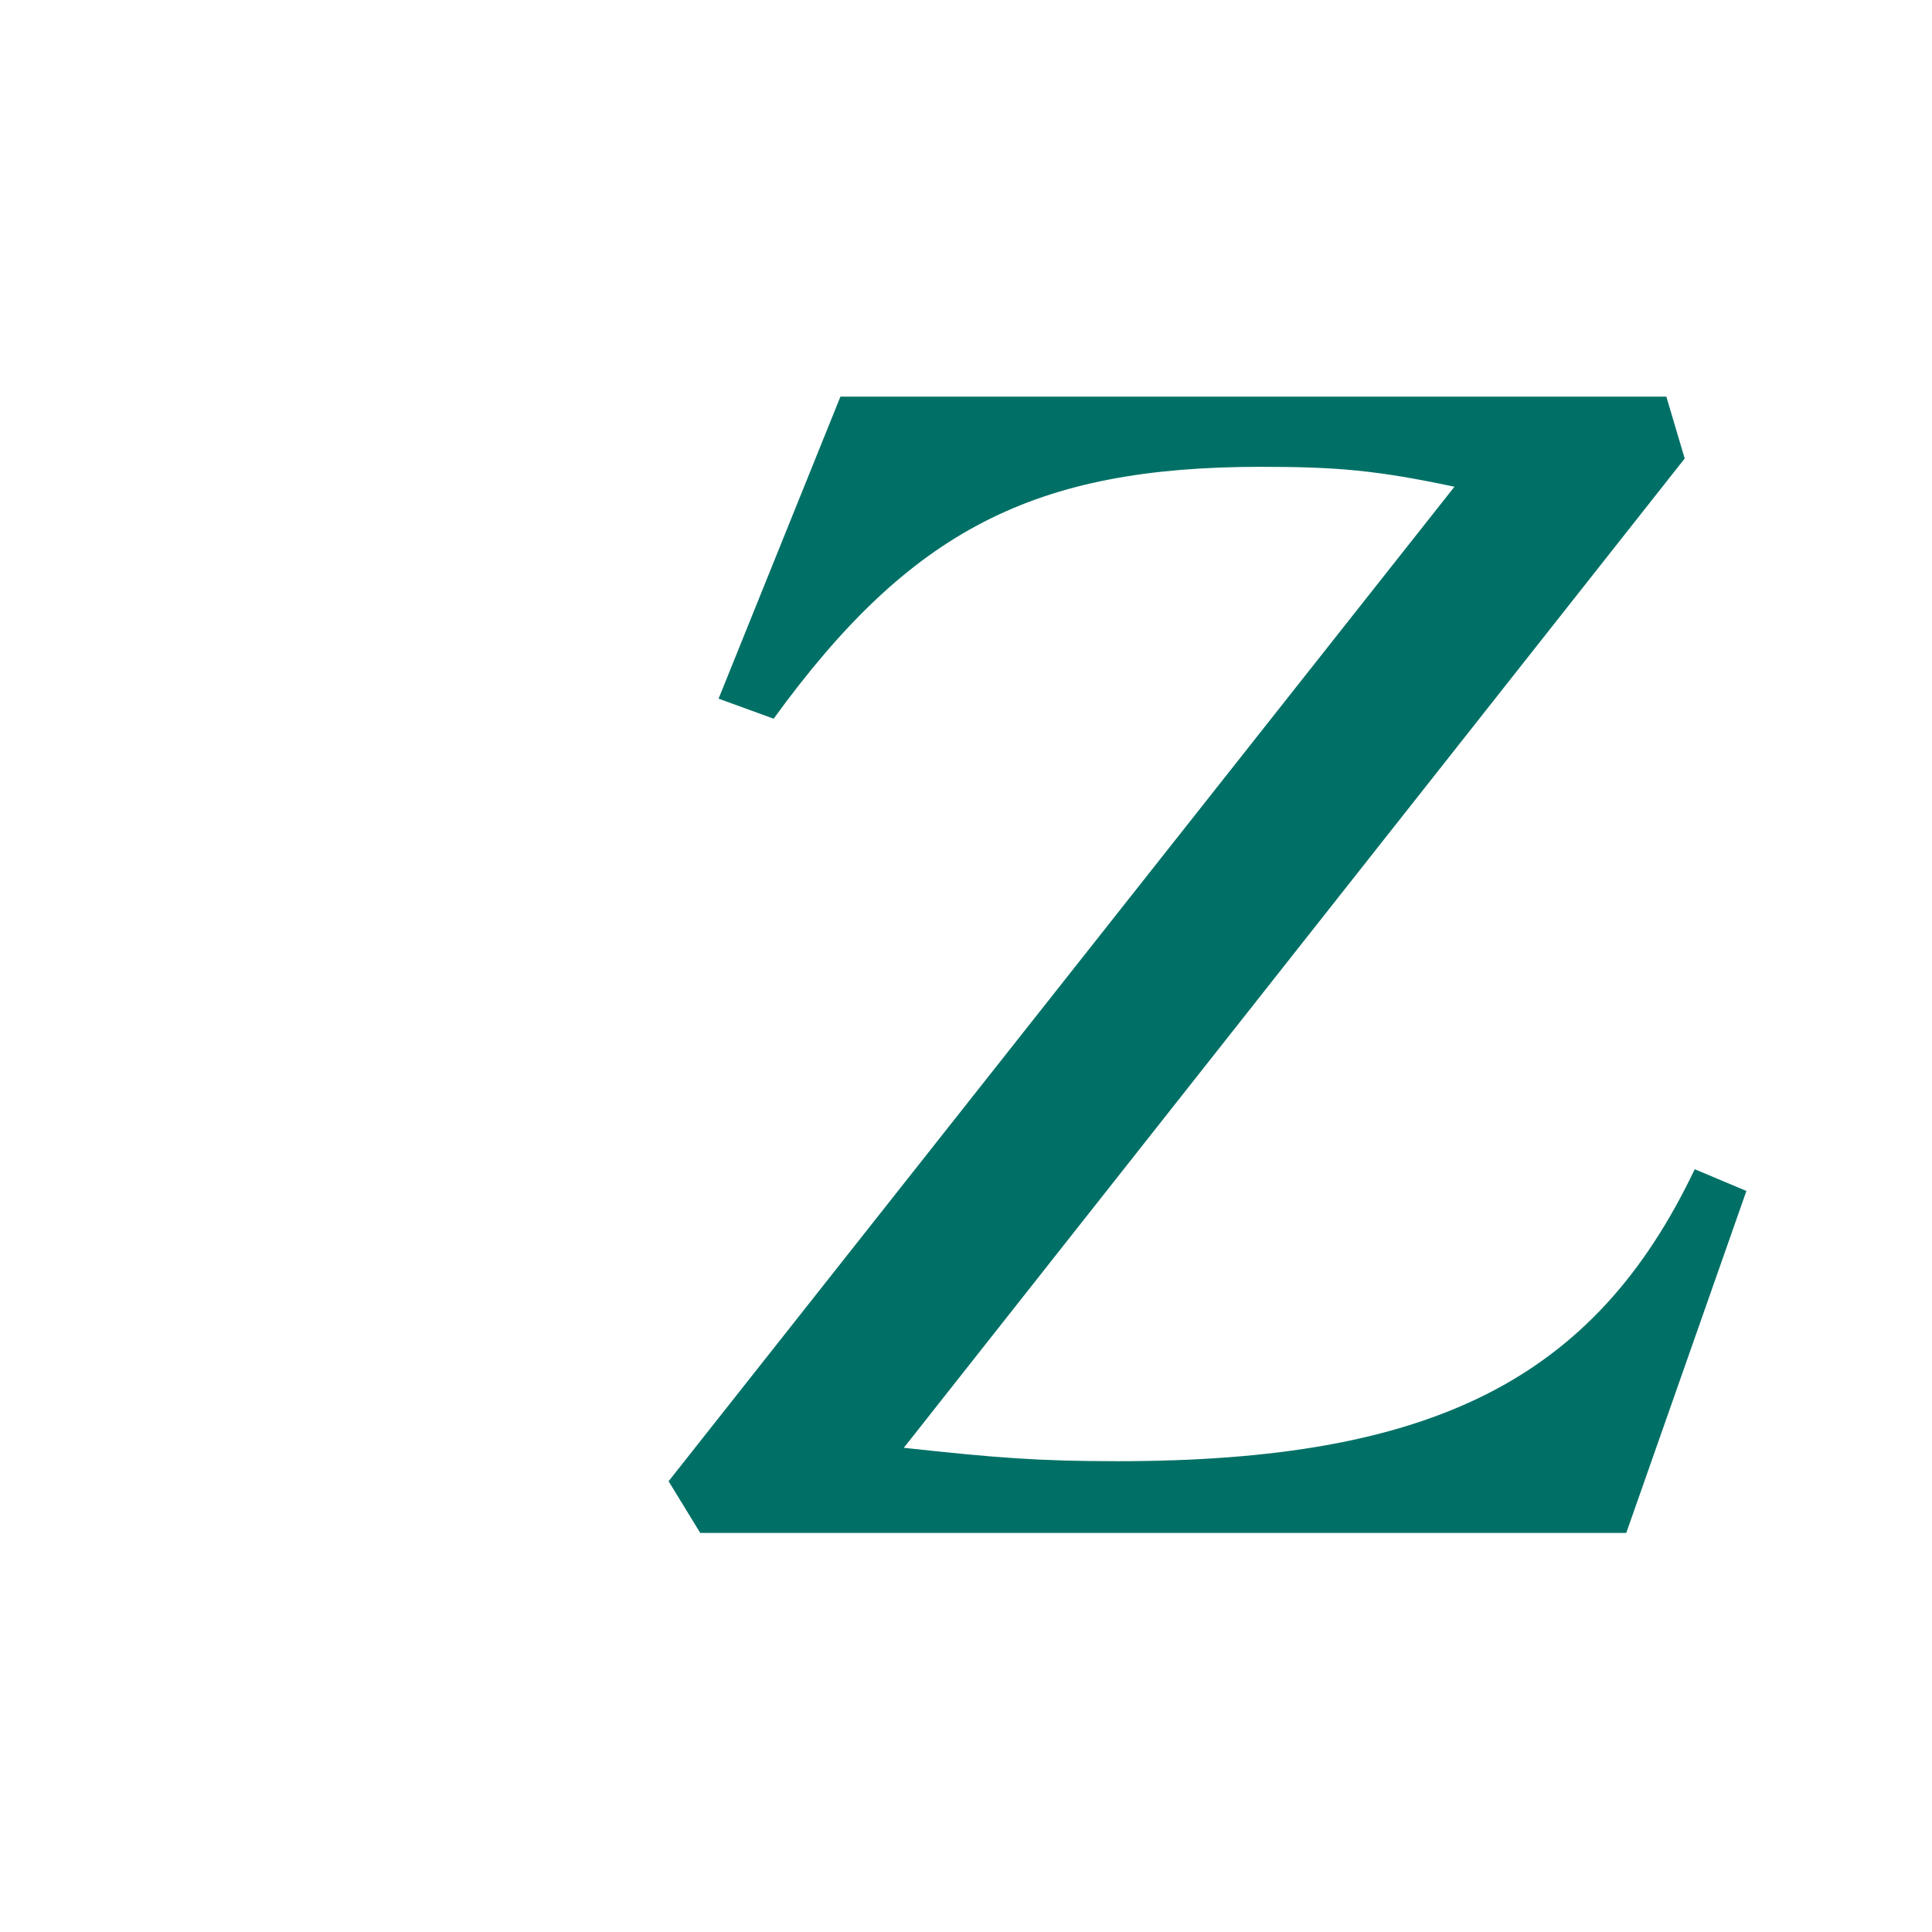
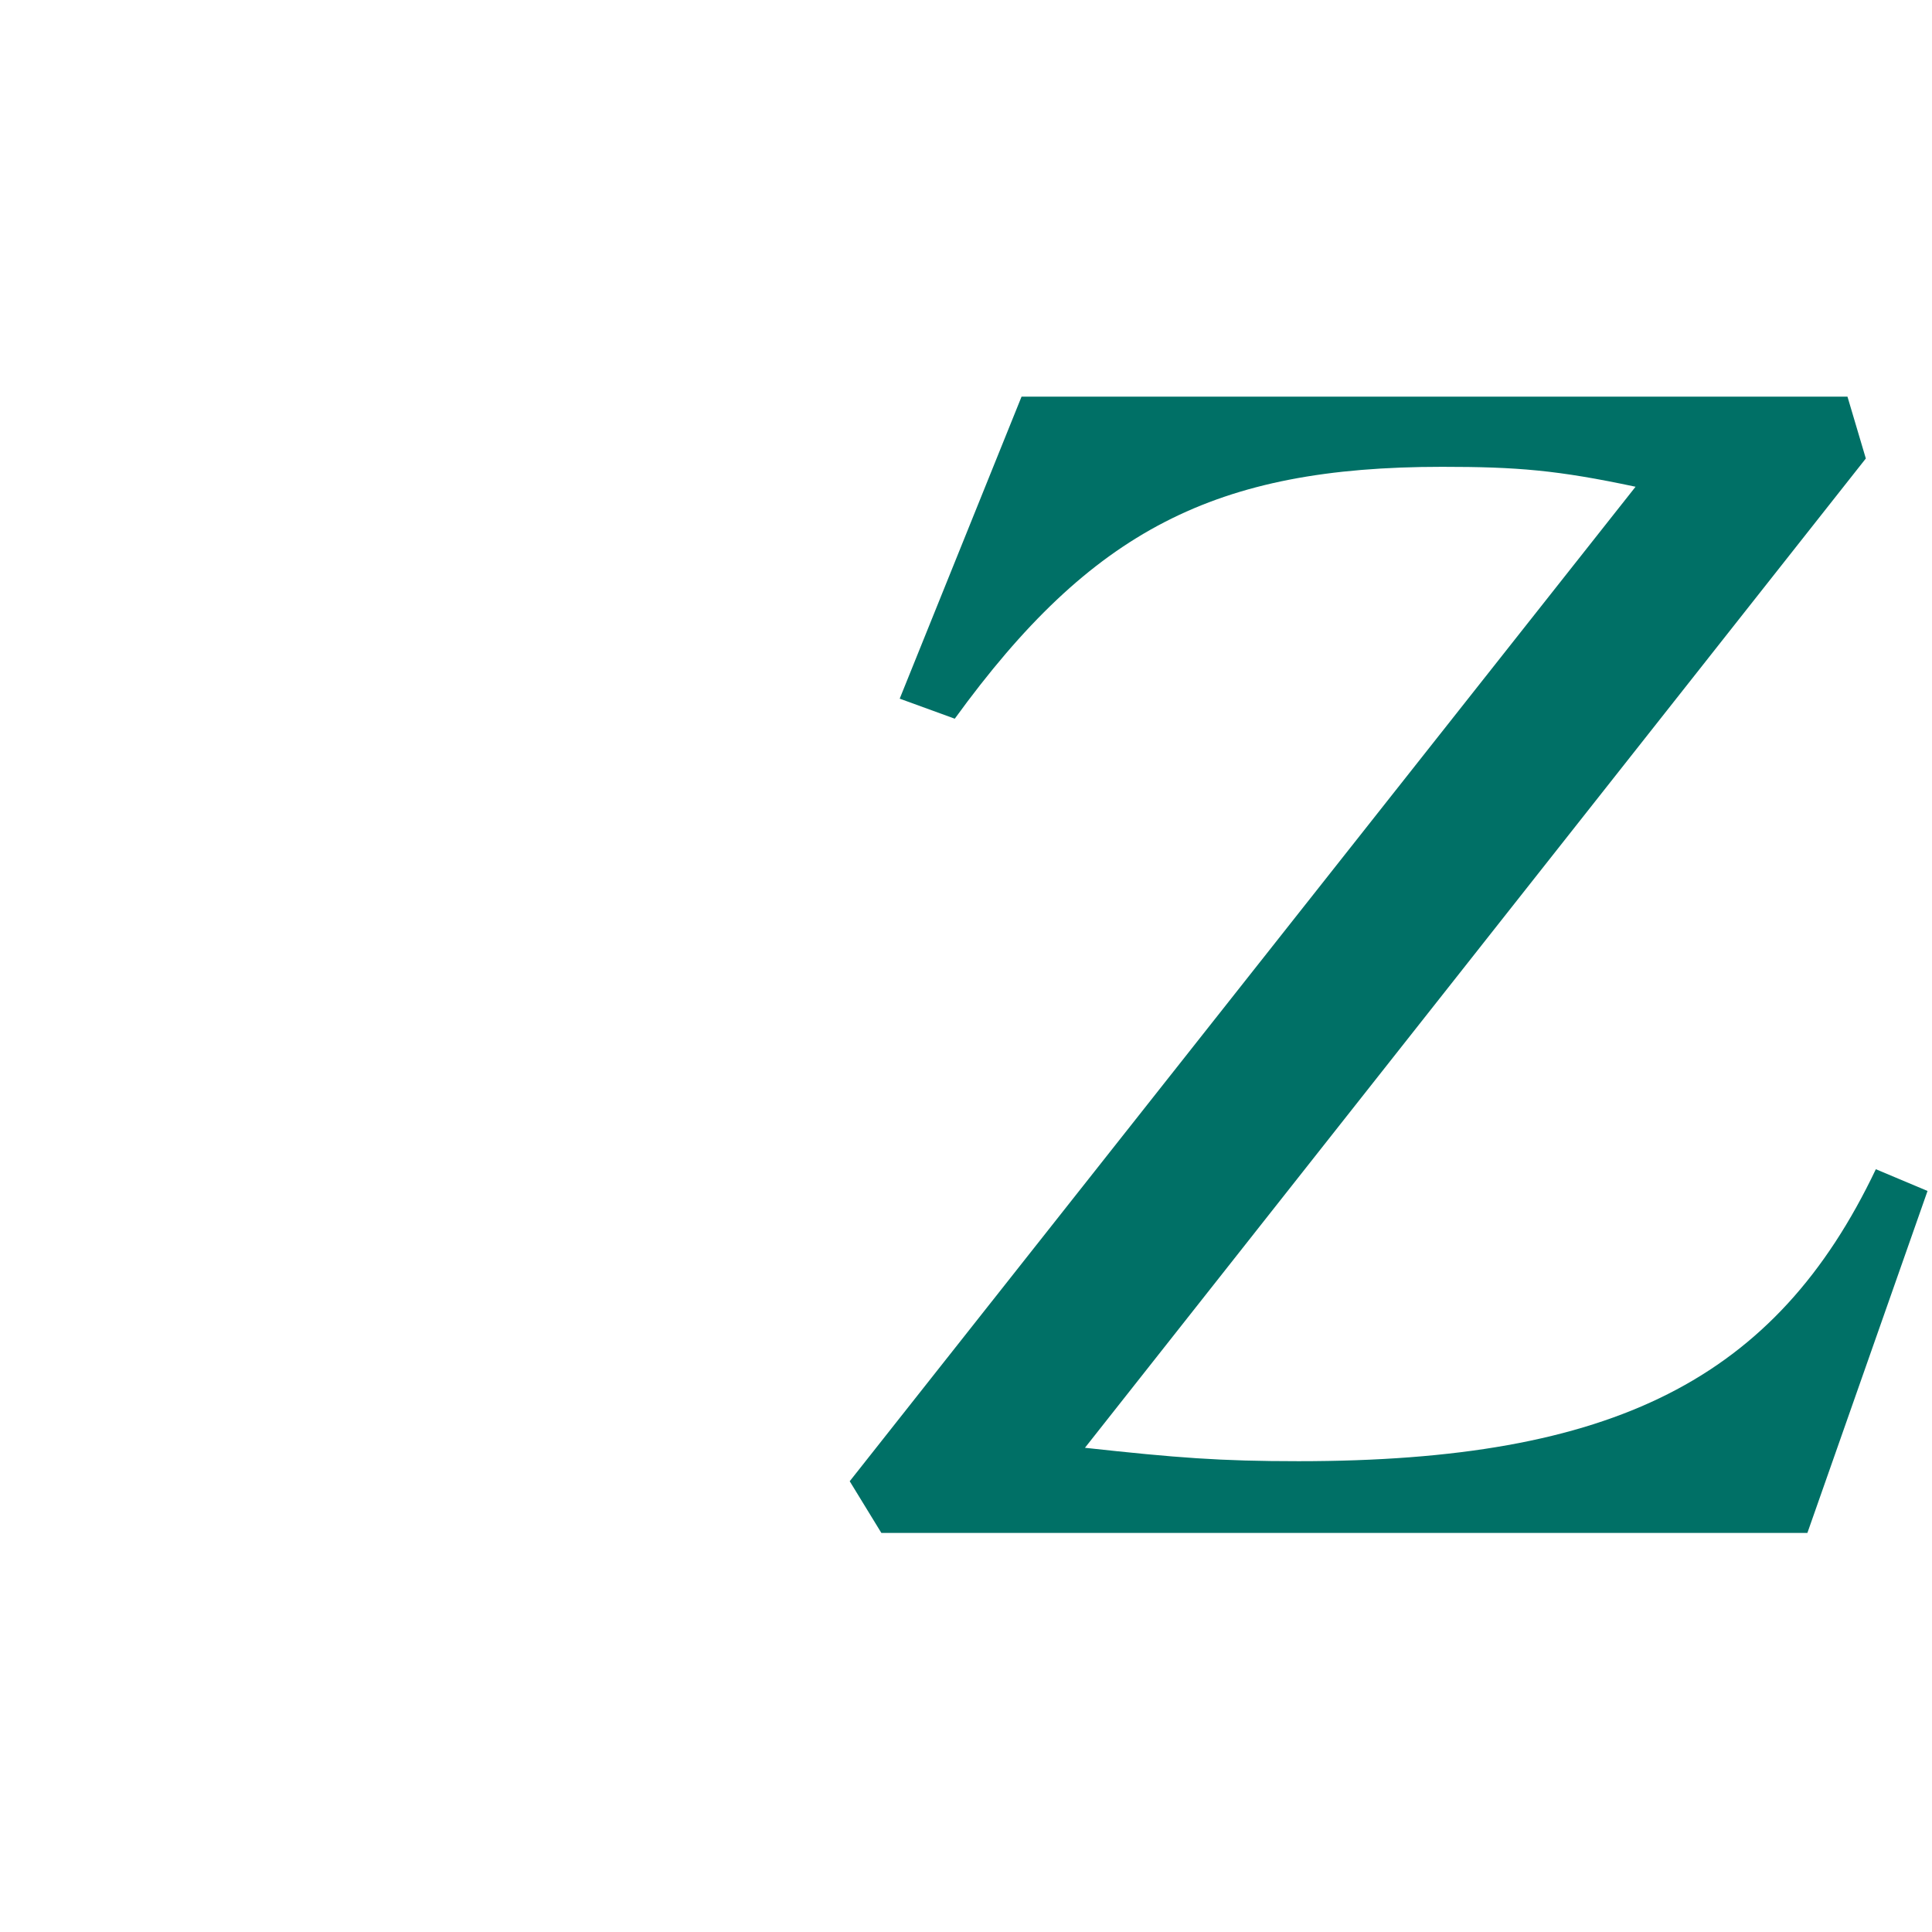
- <svg xmlns="http://www.w3.org/2000/svg" width="16" height="16" viewBox="-2 0 14 16" fill="none" version="1.1">
+ <svg xmlns="http://www.w3.org/2000/svg" width="16" height="16" viewBox="-3 0 13 16" fill="none" version="1.1">
  <path d="M 11.463 9.863 11.035 9.683 C 10.206 11.424 8.865 12.101 6.254 12.101 5.604 12.101 5.245 12.073 4.485 11.99 L 10.952 3.797 10.8 3.285 H 3.96 L 2.951 5.786 3.407 5.952 C 4.54 4.391 5.563 3.866 7.442 3.866 8.064 3.866 8.396 3.893 9.045 4.031 L 2.537 12.267 2.799 12.695 H 10.468 Z" style="fill:#007066;fill-opacity:1" />
</svg>
